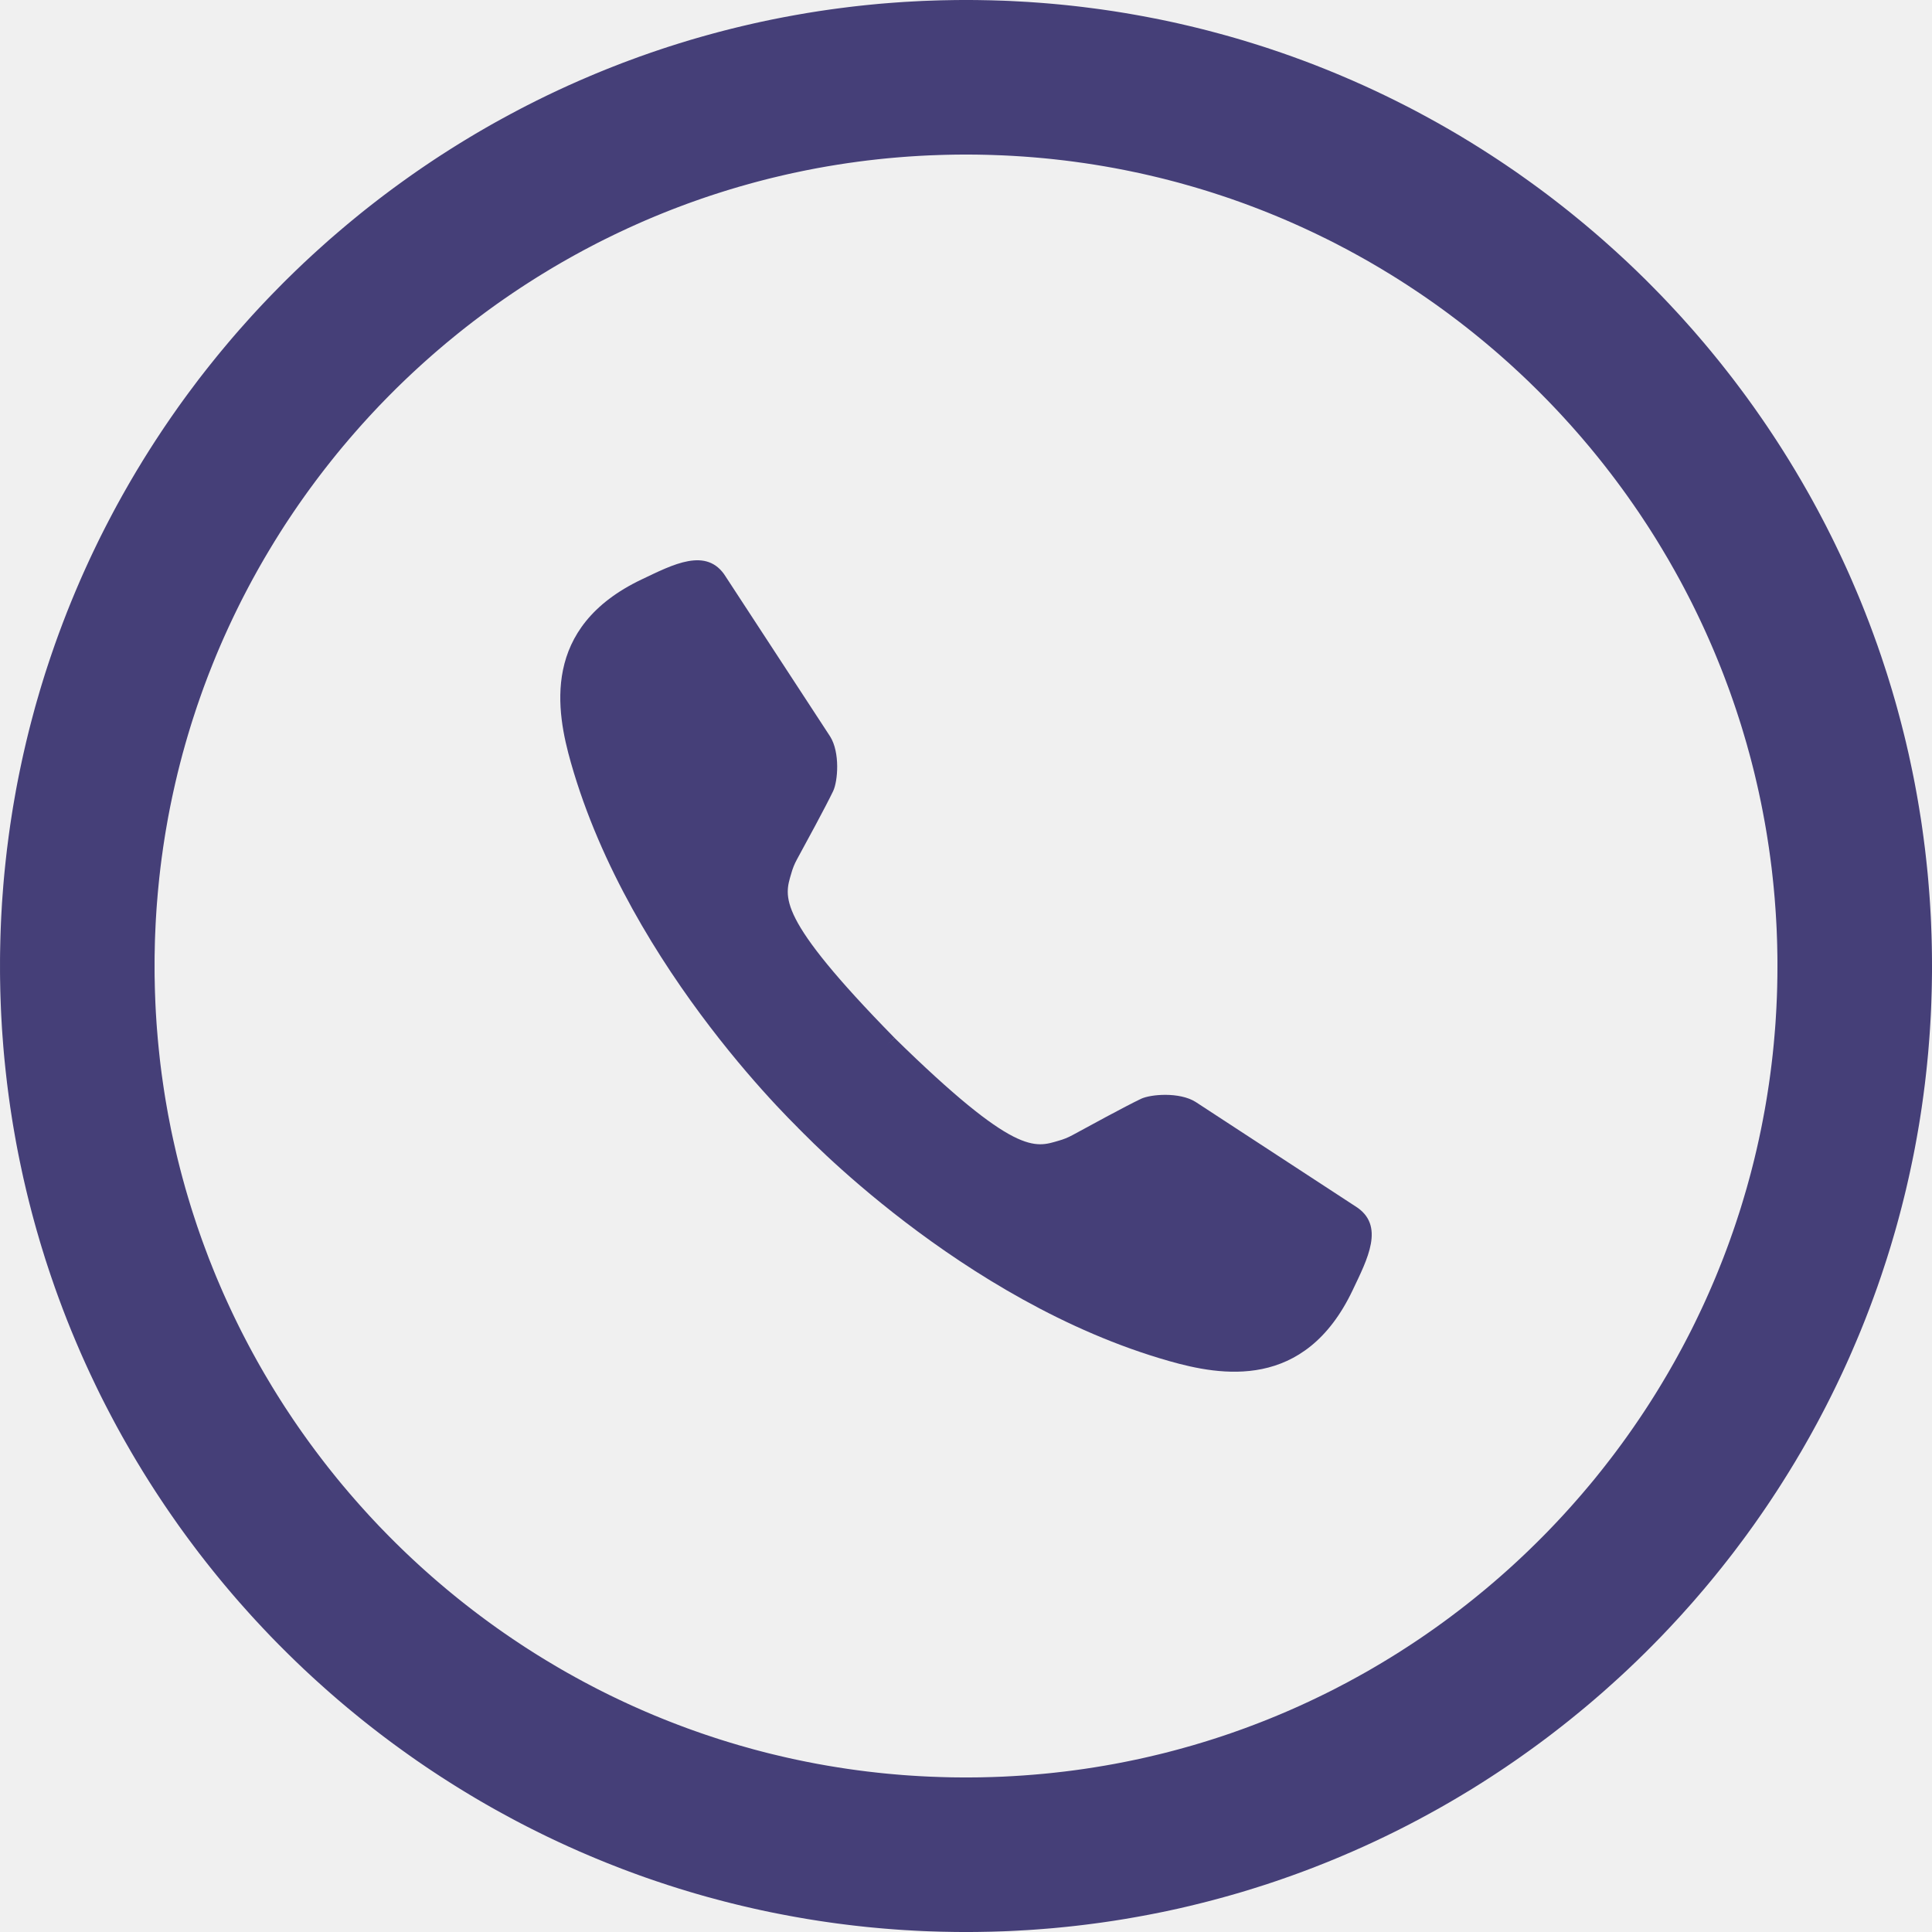
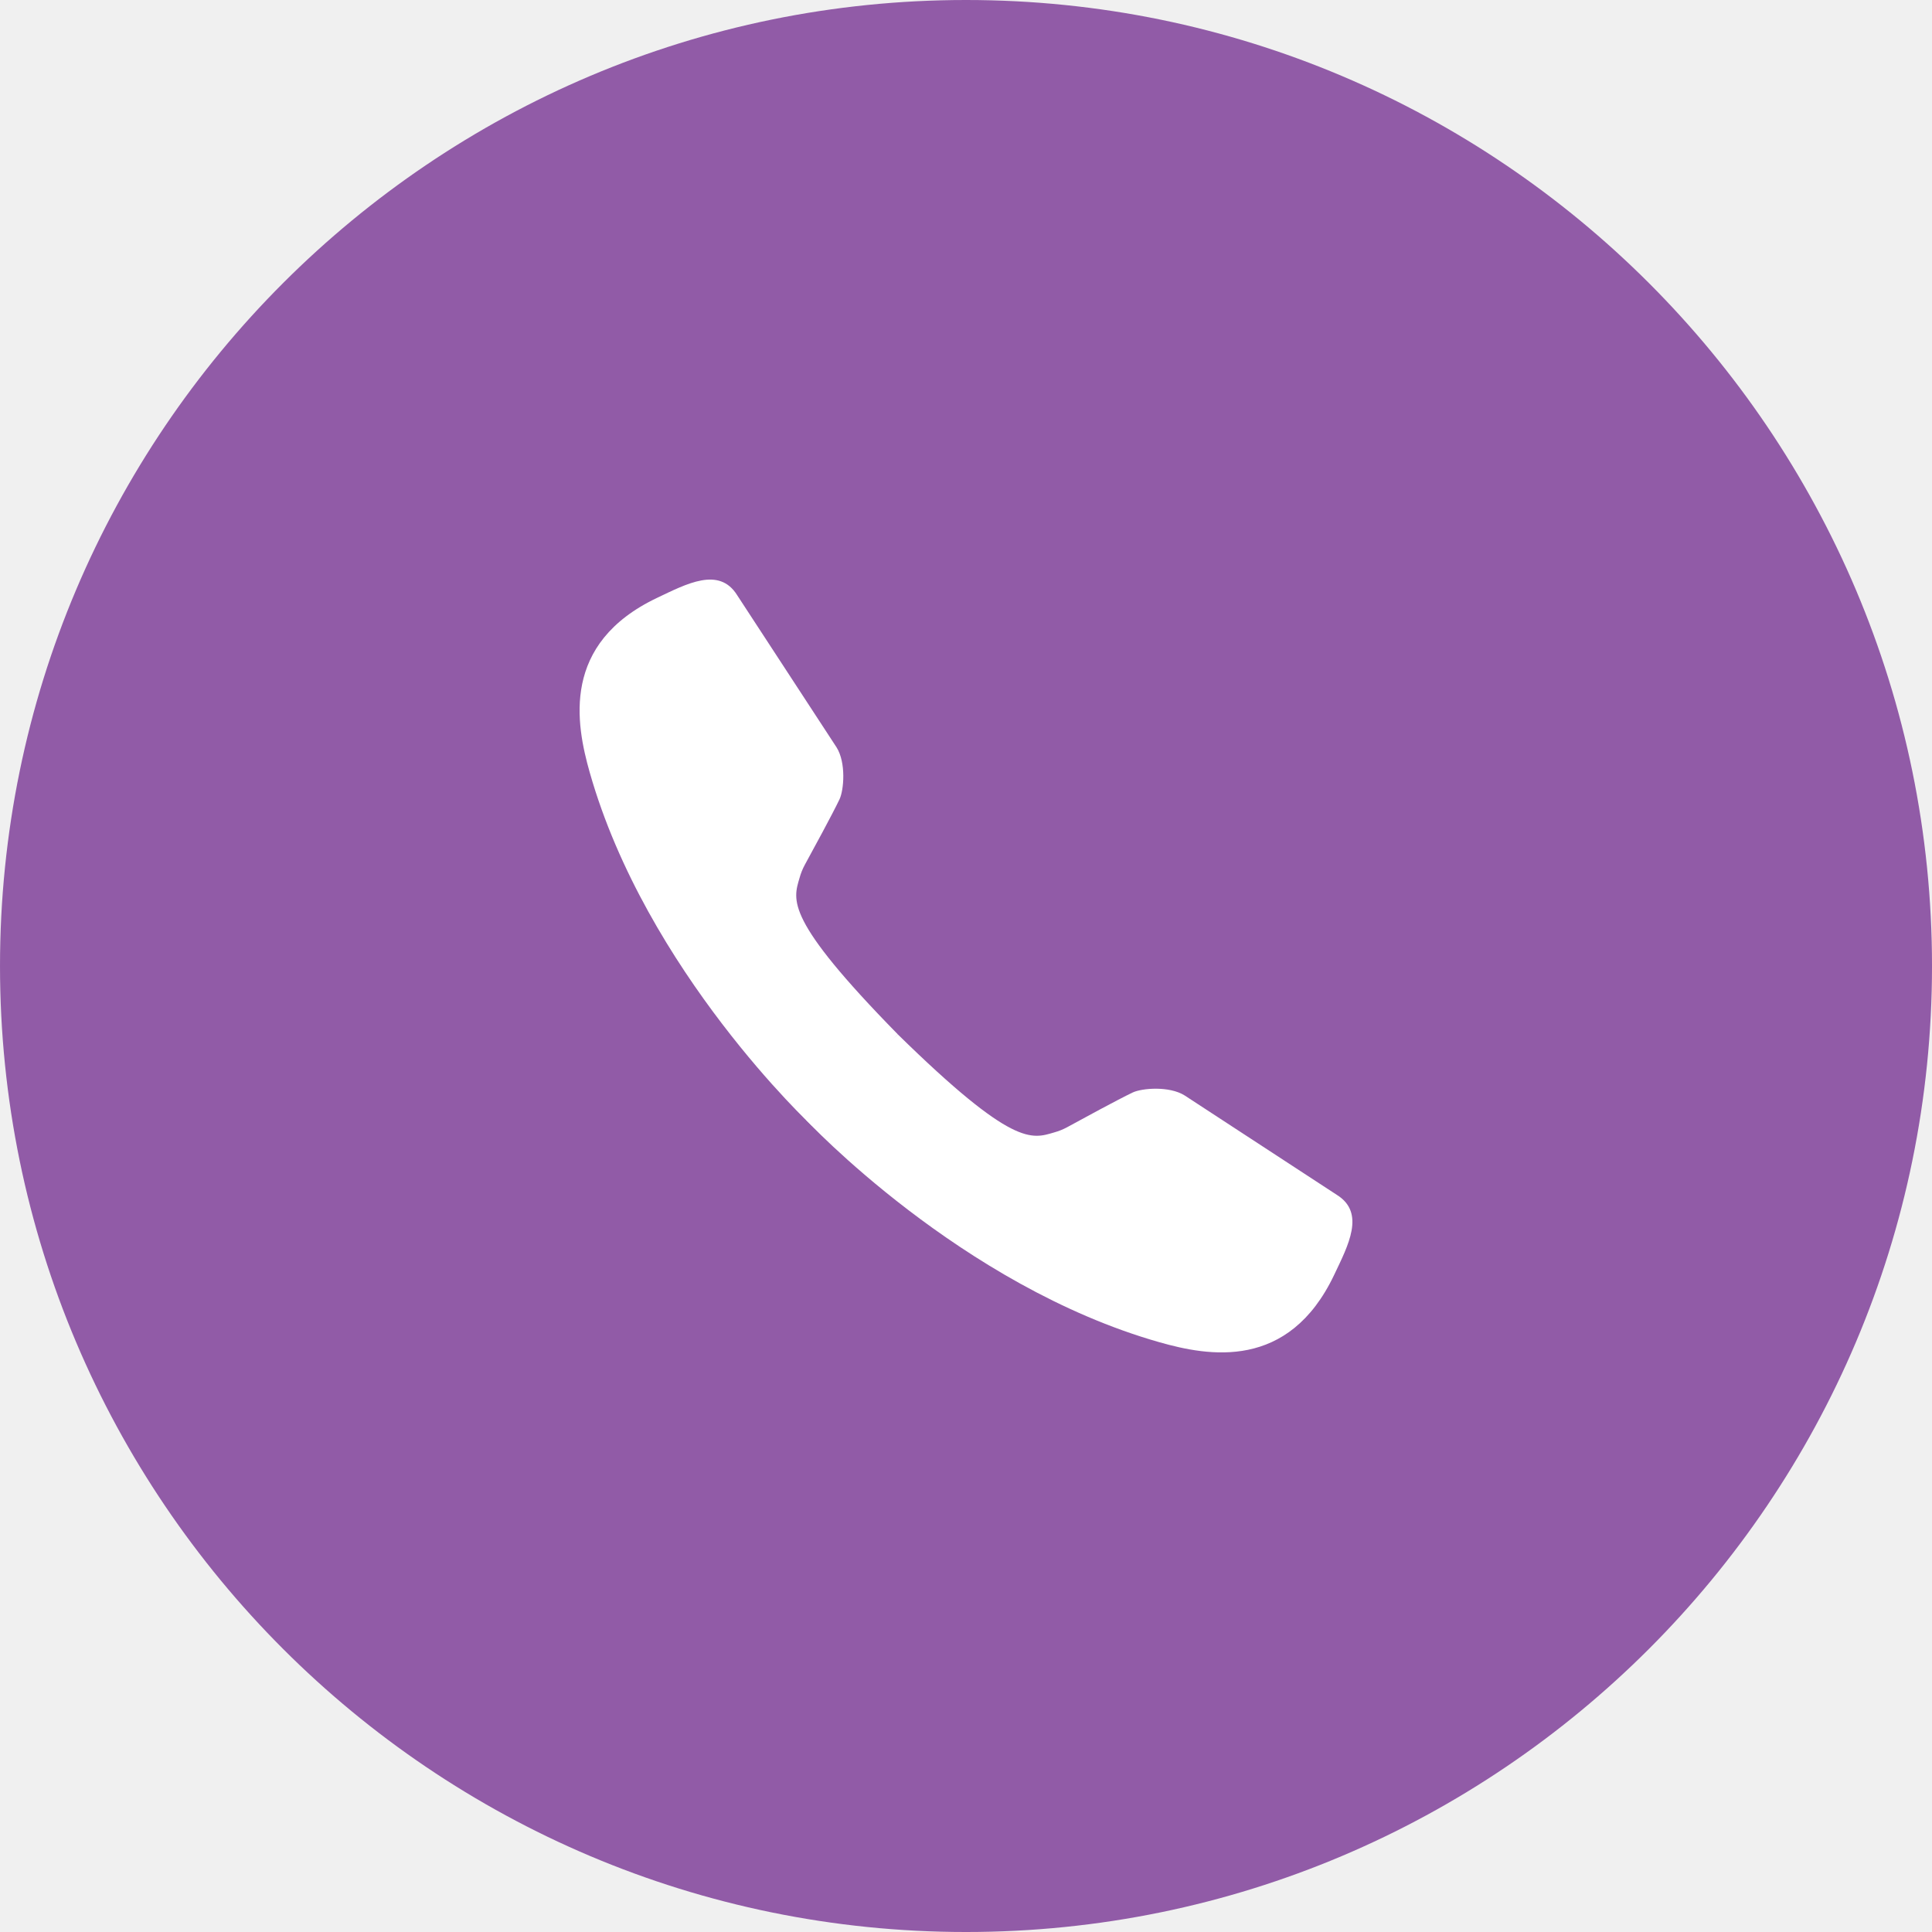
- <svg xmlns="http://www.w3.org/2000/svg" viewBox="0 0 100 100" fill-rule="evenodd" clip-rule="evenodd" stroke-linejoin="round" stroke-miterlimit="1.414">
-   <g transform="translate(-125 -15)">
-     <path fill="none" d="M125 15h100v100H125z" />
-     <clipPath id="a">
-       <path d="M125 15h100v100H125z" />
-     </clipPath>
-     <g clip-path="url(#a)">
-       <path d="M175.323 15.001l.323.003.322.006.322.006.322.01.32.01.32.013.32.017.32.017.318.018.317.022.318.023.317.025.317.027.315.029.316.031.314.033.315.035.313.037.313.04.313.04.311.042.311.045.31.046.311.049.31.05.308.053.308.054.307.056.306.058.306.059.306.061.305.064.304.065.303.067.303.07.301.07.302.073.3.074.3.076.299.079.298.08.298.081.297.083.296.085.296.087.294.09.294.09.293.092.293.093.29.096.291.098.291.099.289.101.288.102.288.106.287.105.285.107.286.11.283.112.284.112.282.115.282.116.281.118.28.12.279.12.278.124.277.123.277.127.275.127.274.13.274.13.274.134.27.133.272.137.27.136.27.139.267.14.267.143.266.144.265.145.265.146.263.149.262.149.262.152.26.152.26.155.257.156.258.157.255.16.256.16.254.162.253.163.252.165.251.166.25.168.248.169.249.17.246.173.245.174.245.175.244.177.242.177.242.18.24.18.238.182.238.184.237.185.235.186.235.188.233.19.232.19.231.191.23.194.229.194.227.196.227.197.224.199.224.2.223.2.221.203.221.204.219.204.217.207.217.207.215.21.215.21.212.212.211.213.21.214.21.215.207.216.206.218.205.22.204.219.203.221.2.223.2.225.2.224.196.226.196.228.195.228.193.23.192.231.19.233.19.233.187.234.186.236.185.236.184.238.182.239.18.24.18.241.178.242.176.244.176.244.173.247.172.246.171.248.17.249.167.25.166.25.165.252.164.254.162.254.16.255.16.256.156.258.157.258.153.259.154.26.15.261.151.263.149.263.146.264.145.265.144.266.142.268.14.267.14.27.136.27.136.27.134.272.132.273.131.273.13.276.128.275.126.276.125.278.122.278.12.279.12.28.118.28.117.282.114.282.113.284.11.284.111.285.107.286.106.287.104.287.104.288.1.29.1.29.096.29.096.292.095.292.092.294.09.293.09.295.086.296.086.295.083.297.081.298.08.299.078.299.076.299.075.3.073.302.07.302.07.302.066.303.065.305.064.305.062.305.06.306.057.306.056.308.054.308.052.309.05.309.05.31.046.31.044.312.043.312.04.312.04.312.036.314.035.314.033.314.032.317.029.315.026.317.025.316.024.318.021.318.019.319.018.32.015.318.012.32.012.321.009.322.007.321.005.322.003.322L225 65v.324l-.004.322-.005.322-.007.321-.01.322-.01.32-.013.32-.015.32-.018.32-.019.318-.021.318-.024.318-.025.316-.026.318-.03.315-.031.316-.033.314-.035.314-.036.314-.04.313-.04.311-.043.312-.044.312-.047.31-.048.31-.05.31-.053.308-.054.308-.056.308-.057.306-.06.306-.062.305-.064.305-.065.305-.067.303-.069.302-.07.302-.073.301-.075.301-.076.3-.078.298-.08.3-.081.297-.083.297-.086.295-.087.296-.088.295-.091.293-.092.294-.095.292-.096.292-.096.29-.1.29-.1.29-.104.288-.104.287-.106.287-.107.286-.11.285-.11.284-.114.284-.114.283-.117.281-.118.28-.12.28-.12.279-.122.278-.125.278-.126.276-.128.276-.13.275-.13.273-.133.273-.134.272-.136.271-.137.27-.139.269-.14.267-.142.268-.144.266-.145.265-.146.264-.149.263-.15.263-.15.261-.155.26-.153.26-.157.257-.157.258-.16.256-.16.255-.161.254-.164.254-.165.251-.166.252-.168.25-.169.248-.171.248-.172.246-.173.247-.176.244-.176.244-.178.242-.18.24-.18.241-.182.24-.184.237-.185.236-.186.236-.188.234-.189.234-.19.232-.192.231-.193.23-.195.228-.196.228-.196.226-.2.225-.2.224-.2.223-.203.221-.204.22-.205.22-.206.217-.207.217-.21.215-.21.214-.211.212-.212.212-.215.21-.215.21-.217.207-.217.207-.219.204-.22.204-.222.202-.223.201-.224.2-.224.2-.227.196-.227.196-.229.195-.23.193-.23.191-.233.19-.233.19-.235.188-.235.186-.237.185-.238.184-.238.182-.24.18-.242.18-.242.177-.244.177-.245.175-.245.174-.246.172-.249.171-.248.169-.25.168-.251.166-.252.165-.253.163-.254.163-.256.16-.255.16-.258.156-.258.156-.26.155-.26.153-.261.151-.262.15-.263.148-.265.146-.265.145-.266.144-.267.142-.268.141-.269.139-.27.137-.271.136-.271.133-.274.134-.274.13-.274.13-.275.127-.277.127-.277.123-.278.124-.28.12-.279.12-.281.118-.282.116-.282.115-.284.112-.283.112-.286.11-.285.107-.287.106-.288.105-.288.102-.289.101-.29.1-.291.097-.291.096-.293.093-.293.093-.294.09-.294.09-.296.086-.296.085-.297.083-.298.082-.298.08-.299.078-.3.076-.3.074-.302.074-.301.07-.303.07-.303.066-.304.066-.305.063-.306.061-.306.06-.306.057-.307.056-.308.054-.309.053-.309.05-.31.049-.31.046-.312.045-.311.042-.313.041-.313.039-.313.037-.315.035-.314.033-.316.031-.315.03-.317.026-.317.025-.318.024-.317.021-.319.018-.32.018-.32.016-.319.013-.32.01-.322.01-.322.006-.322.006-.323.003L175 115l-.322-.001-.323-.003-.323-.006-.321-.006-.322-.01-.32-.01-.32-.013-.32-.016-.32-.018-.318-.018-.317-.021-.318-.024-.318-.025-.316-.027-.315-.029-.316-.03-.314-.034-.315-.035-.313-.037-.314-.039-.312-.04-.311-.043-.312-.045-.31-.046-.31-.049-.31-.05-.308-.053-.308-.054-.307-.056-.306-.058-.307-.059-.305-.061-.305-.063-.304-.066-.303-.067-.303-.07-.301-.07-.302-.073-.3-.074-.3-.076-.3-.079-.297-.08-.298-.08-.297-.084-.296-.085-.296-.087-.295-.089-.294-.09-.292-.093-.293-.093-.29-.096-.292-.098-.29-.099-.289-.1-.289-.103-.287-.105-.287-.106-.285-.107-.286-.11-.283-.112-.284-.112-.282-.115-.282-.116-.281-.118-.28-.12-.28-.12-.277-.124-.278-.123-.276-.127-.275-.127-.275-.13-.274-.13-.273-.134-.271-.133-.271-.136-.27-.137-.27-.139-.267-.14-.267-.143-.266-.144-.265-.145-.265-.146-.263-.148-.262-.15-.262-.151-.26-.153-.26-.155-.257-.156-.258-.157-.256-.159-.255-.16-.254-.163-.254-.163-.251-.165-.252-.166-.25-.168-.248-.169-.248-.17-.246-.173-.246-.174-.244-.175-.244-.177-.243-.177-.241-.18-.24-.18-.238-.182-.238-.184-.238-.185-.235-.186-.235-.188-.233-.19-.232-.19-.23-.19-.23-.194-.23-.195-.226-.196-.227-.197-.225-.199-.223-.2-.223-.2-.222-.203-.22-.204-.219-.204-.217-.207-.217-.207-.215-.21-.215-.21-.212-.212-.212-.212-.21-.214-.21-.215-.206-.217-.207-.218-.205-.22-.204-.219-.202-.221-.2-.223-.2-.224-.2-.225-.197-.226-.196-.228-.194-.228-.193-.23-.192-.231-.19-.232-.19-.234-.187-.234-.187-.236-.184-.236-.185-.238-.181-.239-.18-.24-.18-.241-.178-.242-.177-.244-.175-.244-.173-.247-.172-.246-.171-.248-.17-.249-.167-.25-.166-.25-.165-.252-.164-.254-.162-.254-.16-.255-.16-.256-.156-.258-.157-.258-.154-.259-.153-.26-.15-.261-.151-.263-.149-.263-.146-.264-.146-.265-.143-.266-.142-.268-.14-.267-.14-.27-.137-.269-.136-.27-.134-.273-.132-.273-.13-.273-.13-.275-.128-.276-.126-.276-.125-.278-.123-.278-.12-.279-.12-.28-.117-.28-.117-.281-.114-.283-.114-.284-.11-.284-.11-.285-.107-.286-.107-.287-.104-.287-.103-.288-.1-.29-.1-.29-.097-.29-.096-.292-.095-.292-.091-.294-.091-.293-.089-.295-.086-.296-.086-.295-.083-.297-.082-.298-.08-.299-.077-.299-.077-.299-.074-.3-.073-.302-.07-.302-.07-.302-.066-.303-.065-.305-.064-.305-.062-.305-.06-.306-.058-.306-.055-.308-.054-.308-.053-.309-.05-.308-.048-.31-.047-.31-.044-.313-.043-.312-.04-.311-.04-.313-.036-.314-.035-.314-.033-.314-.032-.316-.029-.315-.027-.318-.024-.316-.024-.318-.022-.318-.018-.319-.018-.319-.015-.32-.013-.32-.011-.32-.01-.322-.006-.321-.006-.322-.003-.322v-.648l.003-.322.006-.322.007-.321.009-.322.011-.32.013-.32.015-.32.018-.32.018-.318.022-.318.024-.318.024-.316.027-.317.029-.315.032-.317.033-.314.035-.314.036-.314.04-.312.04-.312.043-.312.044-.312.047-.31.048-.31.05-.309.053-.309.054-.308.055-.308.058-.306.06-.306.062-.305.064-.305.065-.305.067-.303.069-.302.07-.302.073-.301.074-.301.077-.3.078-.298.08-.299.08-.298.084-.297.086-.295.086-.296.089-.295.09-.293.092-.294.095-.292.096-.292.097-.29.1-.29.1-.29.103-.288.104-.287.107-.287.107-.286.11-.285.11-.284.114-.284.114-.282.117-.282.117-.28.12-.28.12-.279.123-.278.125-.278.126-.276.127-.275.13-.276.131-.273.132-.273.134-.272.136-.27.137-.27.14-.27.14-.267.142-.268.143-.266.146-.265.146-.264.149-.263.15-.263.15-.26.154-.261.154-.26.157-.257.156-.258.16-.256.16-.255.162-.254.164-.254.165-.251.166-.252.168-.25.169-.248.17-.248.173-.246.173-.247.175-.244.177-.244.178-.242.18-.24.18-.241.181-.24.185-.237.184-.236.187-.236.188-.234.188-.233.191-.233.192-.23.193-.231.194-.228.196-.228.197-.226.2-.224.2-.225.2-.223.202-.221.204-.22.205-.219.207-.218.207-.216.21-.215.21-.214.21-.213.213-.212.215-.21.215-.21.217-.207.217-.207.219-.204.22-.204.222-.202.223-.201.223-.2.225-.2.227-.196.227-.196.229-.194.23-.194.23-.191.232-.19.233-.19.235-.188.235-.186.238-.185.238-.184.238-.182.24-.18.241-.18.243-.177.244-.177.244-.175.246-.174.246-.172.248-.171.249-.169.25-.168.25-.166.252-.165.254-.163.254-.163.255-.16.256-.159.258-.157.257-.156.26-.155.26-.152.262-.152.262-.15.263-.148.265-.146.265-.145.266-.144.267-.142.268-.141.269-.139.27-.136.27-.137.272-.133.273-.134.274-.13.275-.13.275-.127.276-.127.278-.123.278-.124.28-.12.279-.12.281-.118.282-.116.282-.115.284-.112.283-.112.286-.11.285-.107.287-.105.287-.106.29-.102.288-.101.29-.099.291-.098.29-.096.294-.093.292-.093.294-.09.295-.09.296-.086.296-.085.297-.083.298-.082.298-.08.299-.078.3-.076.3-.074.302-.073.3-.07.304-.07.303-.067.304-.065.305-.064.305-.061.307-.06.306-.057.307-.056.308-.054.308-.053.31-.05.31-.049.31-.046.312-.045.311-.042.312-.04.314-.04.313-.037.315-.035.314-.033.316-.031.315-.03.316-.026.318-.025.318-.023.317-.022.319-.018.32-.017.319-.017.32-.012.32-.011.322-.01.321-.006.323-.006.323-.003L175 15l.323.001zm-.595 8l-.272.002-.271.005-.271.006-.271.008-.27.01-.27.01-.269.013-.268.014-.268.017-.268.017-.267.02-.266.021-.266.023-.266.024-.265.026-.264.028-.264.03-.263.03-.263.033-.262.034-.262.037-.262.036-.26.04-.26.04-.26.043-.26.043-.258.046-.258.046-.256.049-.257.05-.257.052-.255.054-.255.053-.255.057-.253.058-.254.06-.252.06-.253.062-.252.065-.25.065-.25.067-.25.069-.248.07-.249.07-.247.074-.248.074-.246.076-.247.078-.244.078-.245.08-.244.082-.243.083-.242.085-.242.086-.242.087-.24.09-.24.09-.24.092-.237.093-.237.094-.238.097-.237.097-.235.099-.235.1-.234.102-.233.103-.233.105-.232.105-.23.108-.232.108-.23.11-.228.112-.228.111-.228.114-.227.115-.226.118-.224.118-.224.118-.224.122-.223.121-.222.124-.22.124-.221.125-.219.128-.219.128-.218.13-.217.132-.216.132-.216.133-.214.135-.213.136-.213.137-.211.138-.211.14-.21.141-.21.143-.208.143-.207.145-.207.145-.205.148-.205.148-.204.15-.202.151-.202.152-.201.152-.2.155-.2.155-.197.157-.198.158-.196.16-.195.16-.195.16-.192.163-.193.164-.191.164-.19.166-.19.168-.188.167-.188.17-.185.17-.186.171-.184.173-.183.173-.182.174-.182.177-.18.176-.178.179-.178.178-.177.18-.175.181-.176.182-.173.184-.173.184-.171.185-.17.187-.17.187-.167.188-.167.19-.166.19-.165.191-.163.193-.163.192-.162.195-.16.195-.158.196-.158.197-.157.199-.156.199-.154.2-.153.2-.152.202-.15.203-.15.203-.149.206-.147.205-.146.207-.145.207-.143.208-.143.21-.14.209-.14.21-.14.213-.136.212-.136.214-.134.214-.134.215-.132.217-.131.217-.13.218-.129.218-.127.22-.126.22-.124.22-.123.223-.123.223-.12.223-.119.224-.118.226-.117.226-.115.225-.114.228-.112.228-.112.23-.11.23-.108.23-.107.23-.106.233-.105.232-.103.234-.102.234-.1.234-.099.236-.097.237-.096.237-.094.238-.094.237-.092.24-.09.24-.09.24-.087.242-.086.242-.084.242-.084.243-.081.244-.08.245-.08.245-.077.245-.075.246-.075.248-.073.248-.072.249-.069.248-.07.25-.066.25-.065.25-.064.252-.063.252-.06.253-.06.253-.057.254-.057.255-.055.255-.053.255-.052.256-.05.257-.049.257-.046.258-.045.258-.045.26-.042.26-.04.26-.04.26-.036.262-.037.26-.034.263-.033.264-.03.263-.03.264-.027.264-.026.266-.025.264-.022.267-.022.267-.02.266-.017.268-.017.268-.014.268-.012.27-.012.27-.01.27-.007.269-.005.27-.006.273-.002.272v.544l.002.272.006.272.005.271.008.27.01.27.01.27.013.269.014.268.017.268.017.268.02.267.022.266.022.267.025.264.026.266.028.265.028.263.031.263.033.264.034.262.037.262.037.26.039.261.04.26.042.26.045.26.045.258.046.258.05.257.05.257.05.256.054.256.055.254.057.255.058.254.058.253.061.253.063.252.064.252.065.25.067.25.069.25.069.249.072.248.073.248.075.248.075.246.077.245.08.245.08.245.081.245.084.243.084.241.086.242.088.241.09.241.09.24.09.24.095.237.094.238.096.238.097.236.1.236.1.234.101.234.103.234.105.232.106.232.107.231.108.23.11.23.112.23.112.228.114.228.115.225.117.226.118.226.119.224.12.223.123.223.123.223.124.22.126.22.127.22.129.218.13.218.13.218.133.216.133.215.135.214.136.214.137.213.139.211.14.211.14.21.143.21.143.207.145.208.146.206.147.205.149.206.15.203.15.203.152.201.153.201.154.2.156.2.157.198.158.197.158.196.16.195.162.195.163.192.163.193.165.191.166.19.167.19.168.188.169.187.17.187.171.185.173.184.173.184.176.182.175.18.177.181.178.178.179.179.18.176.18.176.183.175.183.173.184.173.186.171.185.171.188.169.189.168.188.167.191.166.19.164.194.164.192.162.195.162.195.16.196.159.198.158.198.157.199.155.2.155.2.152.203.153.202.15.204.15.205.148.205.148.207.145.207.145.208.143.21.143.21.14.21.14.212.14.213.136.213.137.214.134.216.133.216.133.217.13.218.13.218.129.22.128.22.126.222.123.221.124.223.121.224.122.224.118.224.118.226.118.227.115.228.114.228.113.228.11.23.11.231.109.231.107.232.106.233.104.233.103.234.102.235.1.235.1.237.096.238.097.237.094.238.093.239.092.24.09.24.09.242.087.242.086.242.085.243.083.244.081.245.081.244.079.247.077.246.076.248.074.247.074.249.07.248.07.25.07.25.066.252.066.25.064.253.062.252.06.254.06.253.058.255.057.255.054.255.053.257.052.257.05.256.049.258.046.259.046.259.043.26.043.26.04.26.04.262.037.262.036.262.034.263.033.263.03.264.03.264.028.265.026.266.024.266.023.266.022.267.019.268.017.268.017.268.014.27.013.27.01.269.01.27.008.272.007.271.004.272.002.272.001.273-.001.272-.002.27-.004.272-.007.271-.007.27-.01.27-.01.268-.014.268-.014.268-.017.268-.017.267-.02.266-.021.266-.023.266-.024.265-.026.264-.028.264-.03.264-.03.263-.033.262-.034.262-.036.262-.037.26-.04.26-.04.26-.043.259-.043.259-.046.257-.046.257-.049.257-.05.256-.052.256-.053.255-.054.254-.057.254-.058.254-.06.252-.06.253-.062.25-.064.252-.066.25-.067.25-.069.248-.07.249-.07.247-.074.247-.074.247-.076.245-.077.246-.079.245-.08.243-.082.244-.083.242-.085.242-.086.241-.087.24-.09.24-.09.24-.092.238-.093.238-.094.236-.097.236-.097.236-.099.236-.1.234-.102.233-.103.233-.104.231-.106.231-.107.231-.109.23-.11.23-.112.227-.111.228-.114.227-.115.225-.118.225-.118.225-.118.223-.122.222-.121.222-.124.221-.123.221-.126.22-.128.217-.128.219-.13.216-.131.217-.132.215-.134.215-.134.213-.137.212-.137.212-.138.211-.14.21-.14.21-.144.208-.143.207-.145.206-.145.206-.148.205-.148.204-.15.202-.15.202-.153.201-.152.2-.155.199-.155.198-.157.198-.158.196-.16.195-.16.194-.16.193-.163.193-.164.19-.164.191-.166.189-.167.189-.168.187-.169.186-.17.185-.172.185-.173.182-.173.183-.175.18-.176.18-.176.18-.179.177-.178.178-.18.175-.181.175-.183.174-.183.172-.184.172-.185.17-.187.169-.187.168-.188.167-.19.166-.19.165-.191.163-.193.163-.192.162-.195.16-.194.158-.197.158-.197.157-.199.155-.199.155-.2.153-.2.152-.202.15-.203.15-.203.149-.206.147-.205.145-.206.146-.208.143-.209.142-.208.141-.21.14-.21.139-.212.137-.213.136-.214.135-.214.133-.215.132-.216.131-.218.13-.218.129-.218.127-.22.125-.22.125-.22.123-.223.122-.223.121-.223.119-.224.118-.226.117-.226.115-.225.114-.228.112-.228.111-.23.11-.23.109-.23.107-.23.106-.233.104-.232.103-.234.102-.234.1-.234.1-.237.096-.235.096-.238.095-.238.094-.238.092-.24.09-.239.089-.24.088-.242.085-.242.085-.241.083-.243.082-.245.08-.245.08-.245.077-.245.075-.246.074-.248.073-.247.073-.25.069-.248.069-.25.067-.25.065-.25.064-.252.063-.253.06-.252.06-.253.057-.254.057-.255.054-.254.054-.256.051-.256.05-.257.048-.257.048-.258.045-.258.044-.26.042-.259.04-.26.04-.261.037-.261.036-.262.034-.262.033-.264.031-.263.03-.263.027-.265.026-.264.024-.266.023-.267.022-.266.02-.267.017-.268.016-.268.015-.268.012-.27.012-.27.009-.269.008-.27.005-.27.005-.273.002-.272L217 65v-.272l-.003-.272-.005-.272-.005-.271-.008-.27-.01-.27-.01-.27-.013-.269-.015-.268-.016-.268-.018-.268-.02-.266-.02-.267-.024-.267-.024-.265-.026-.265-.028-.264-.029-.264-.03-.263-.034-.264-.034-.262-.036-.261-.037-.262-.04-.261-.04-.26-.042-.26-.044-.259-.045-.258-.048-.258-.048-.257-.05-.257-.051-.256-.054-.255-.054-.255-.057-.255-.058-.254-.059-.253-.06-.252-.063-.253-.064-.252-.065-.25-.067-.25-.07-.25-.068-.248-.073-.25-.073-.247-.074-.248-.075-.246-.078-.245-.079-.245-.08-.245-.082-.244-.083-.243-.085-.242-.085-.242-.088-.241-.09-.241-.09-.24-.091-.238-.094-.24-.095-.237-.096-.237-.097-.236-.099-.237-.1-.234-.102-.234-.103-.234-.104-.232-.106-.232-.107-.231-.108-.23-.11-.23-.112-.23-.112-.228-.114-.228-.115-.225-.117-.226-.118-.226-.119-.224-.12-.223-.123-.223-.123-.222-.125-.22-.125-.221-.127-.22-.13-.218-.129-.218-.131-.217-.132-.217-.133-.215-.135-.214-.136-.214-.137-.212-.14-.212-.139-.211-.14-.21-.143-.208-.143-.209-.146-.207-.145-.207-.147-.205-.149-.206-.15-.203-.15-.203-.152-.201-.153-.201-.155-.2-.155-.2-.157-.198-.158-.197-.159-.196-.16-.195-.161-.195-.163-.192-.163-.193-.165-.191-.166-.19-.167-.19-.168-.188-.17-.187-.17-.187-.171-.185-.172-.184-.174-.183-.175-.183-.175-.18-.178-.18-.177-.18-.18-.178-.18-.176-.18-.177-.183-.174-.182-.173-.185-.173-.185-.17-.186-.172-.187-.169-.189-.167-.189-.168-.19-.166-.191-.164-.193-.164-.193-.162-.194-.161-.195-.16-.196-.16-.198-.158-.198-.157-.199-.155-.2-.155-.201-.152-.202-.152-.202-.151-.204-.15-.205-.148-.206-.148-.206-.145-.207-.145-.208-.143-.21-.143-.21-.14-.211-.14-.212-.14-.212-.136-.213-.136-.215-.135-.215-.134-.217-.131-.216-.132-.219-.13-.218-.128-.219-.128-.22-.125-.222-.124-.222-.124-.222-.121-.223-.122-.225-.118-.225-.118-.225-.118-.227-.115-.228-.114-.228-.111-.229-.112-.23-.11-.23-.108-.232-.108-.231-.105-.233-.105-.233-.103-.234-.102-.236-.1-.236-.099-.236-.097-.237-.097-.237-.094-.238-.093-.24-.092-.24-.09-.24-.09-.24-.087-.243-.086-.242-.085-.244-.083-.243-.081-.245-.08-.245-.08-.246-.077-.247-.076-.247-.074-.247-.073-.249-.071-.248-.07-.25-.07-.25-.066-.252-.065-.25-.065-.253-.062-.252-.06-.254-.06-.254-.058-.254-.057-.255-.053-.256-.054-.255-.052-.258-.05-.257-.049-.257-.046-.26-.046-.258-.043-.26-.043-.26-.04-.26-.04-.262-.036-.262-.037-.262-.034-.263-.033-.264-.03-.264-.03-.264-.028-.265-.026-.266-.024-.266-.023-.266-.021-.267-.02-.268-.017-.268-.017-.268-.014-.269-.013-.27-.01-.269-.01-.271-.008-.271-.006-.271-.005-.272-.002L175 23l-.272.001z" fill="#453f78" />
-       <path d="M162.56 44.843l5.406 8.274c.524.832.4 2.323.158 2.829-.388.812-1.463 2.784-1.881 3.55a3.333 3.333 0 0 0-.286.711c-.356 1.219-.824 2.223 5.335 8.504l-4.654 4.986s-9.014-8.402-12.085-19.211c-.756-2.658-1.564-7.013 3.664-9.497 1.602-.76 3.367-1.71 4.344-.146z" fill="#453f78" />
-       <path d="M195.158 77.44l-8.275-5.405c-.833-.523-2.323-.4-2.83-.158-.811.388-2.784 1.463-3.55 1.881a3.334 3.334 0 0 1-.711.286c-1.218.356-2.222.825-8.504-5.334l-4.986 4.653s8.402 9.014 19.212 12.085c2.658.755 7.013 1.563 9.497-3.664.76-1.602 1.71-3.368.147-4.344z" fill="#453f78" />
+ <svg xmlns="http://www.w3.org/2000/svg" width="100%" height="100%" viewBox="0 0 100 100" version="1.1" xml:space="preserve" style="fill-rule:evenodd;clip-rule:evenodd;stroke-linejoin:round;stroke-miterlimit:1.414;">
+   <g transform="matrix(1,0,0,1,-110,-1.42109e-14)">
+     <g id="Phone-Number" transform="matrix(1,0,0,1,-15,-15)">
+       <rect x="125" y="15" width="100" height="100" style="fill:none;" />
+       <clipPath id="_clip1">
+         <rect x="125" y="15" width="100" height="100" />
+       </clipPath>
+       <g clip-path="url(#_clip1)">
+         <g transform="matrix(1.03093,0,0,1.07527,8.50515,11.7742)">
+           <path d="M210,49.5C210,23.836 188.268,3 161.5,3C134.732,3 113,23.836 113,49.5C113,75.164 134.732,96 161.5,96C188.268,96 210,75.164 210,49.5Z" style="fill:rgb(145,91,167);" />
+         </g>
+         <g transform="matrix(0.666029,0,0,0.66599,171.212,39.3679)">
+           <g id="Phone">
+             <g>
+               <g>
+                 <g transform="matrix(1,2.21828e-16,-2.21828e-16,1,-48.0007,-14.6154)">
+                   <path d="M35.9,24.277L43.629,36.109C44.378,37.3 44.201,39.431 43.855,40.155C43.3,41.316 41.764,44.137 41.165,45.232C40.99,45.554 40.853,45.895 40.755,46.249C40.248,47.991 39.578,49.427 48.385,58.409L41.73,65.539C41.73,65.539 28.841,53.525 24.449,38.067C23.369,34.266 22.213,28.038 29.689,24.487C31.979,23.399 34.504,22.042 35.9,24.277Z" style="fill:white;" />
+                 </g>
+                 <g transform="matrix(-1.60595e-16,-1,-1,1.60595e-16,58.7881,92.177)">
+                   <g>
+                     <path d="M35.9,24.277L43.629,36.109C44.378,37.3 44.201,39.431 43.855,40.155C43.3,41.316 41.764,44.137 41.165,45.232C40.99,45.554 40.853,45.895 40.755,46.249C40.248,47.991 39.578,49.427 48.385,58.409L41.73,65.539C41.73,65.539 28.841,53.525 24.449,38.067C23.369,34.266 22.213,28.038 29.689,24.487C31.979,23.399 34.504,22.042 35.9,24.277Z" style="fill:white;" />
+                   </g>
+                 </g>
+               </g>
+             </g>
+           </g>
+         </g>
+       </g>
    </g>
  </g>
</svg>
